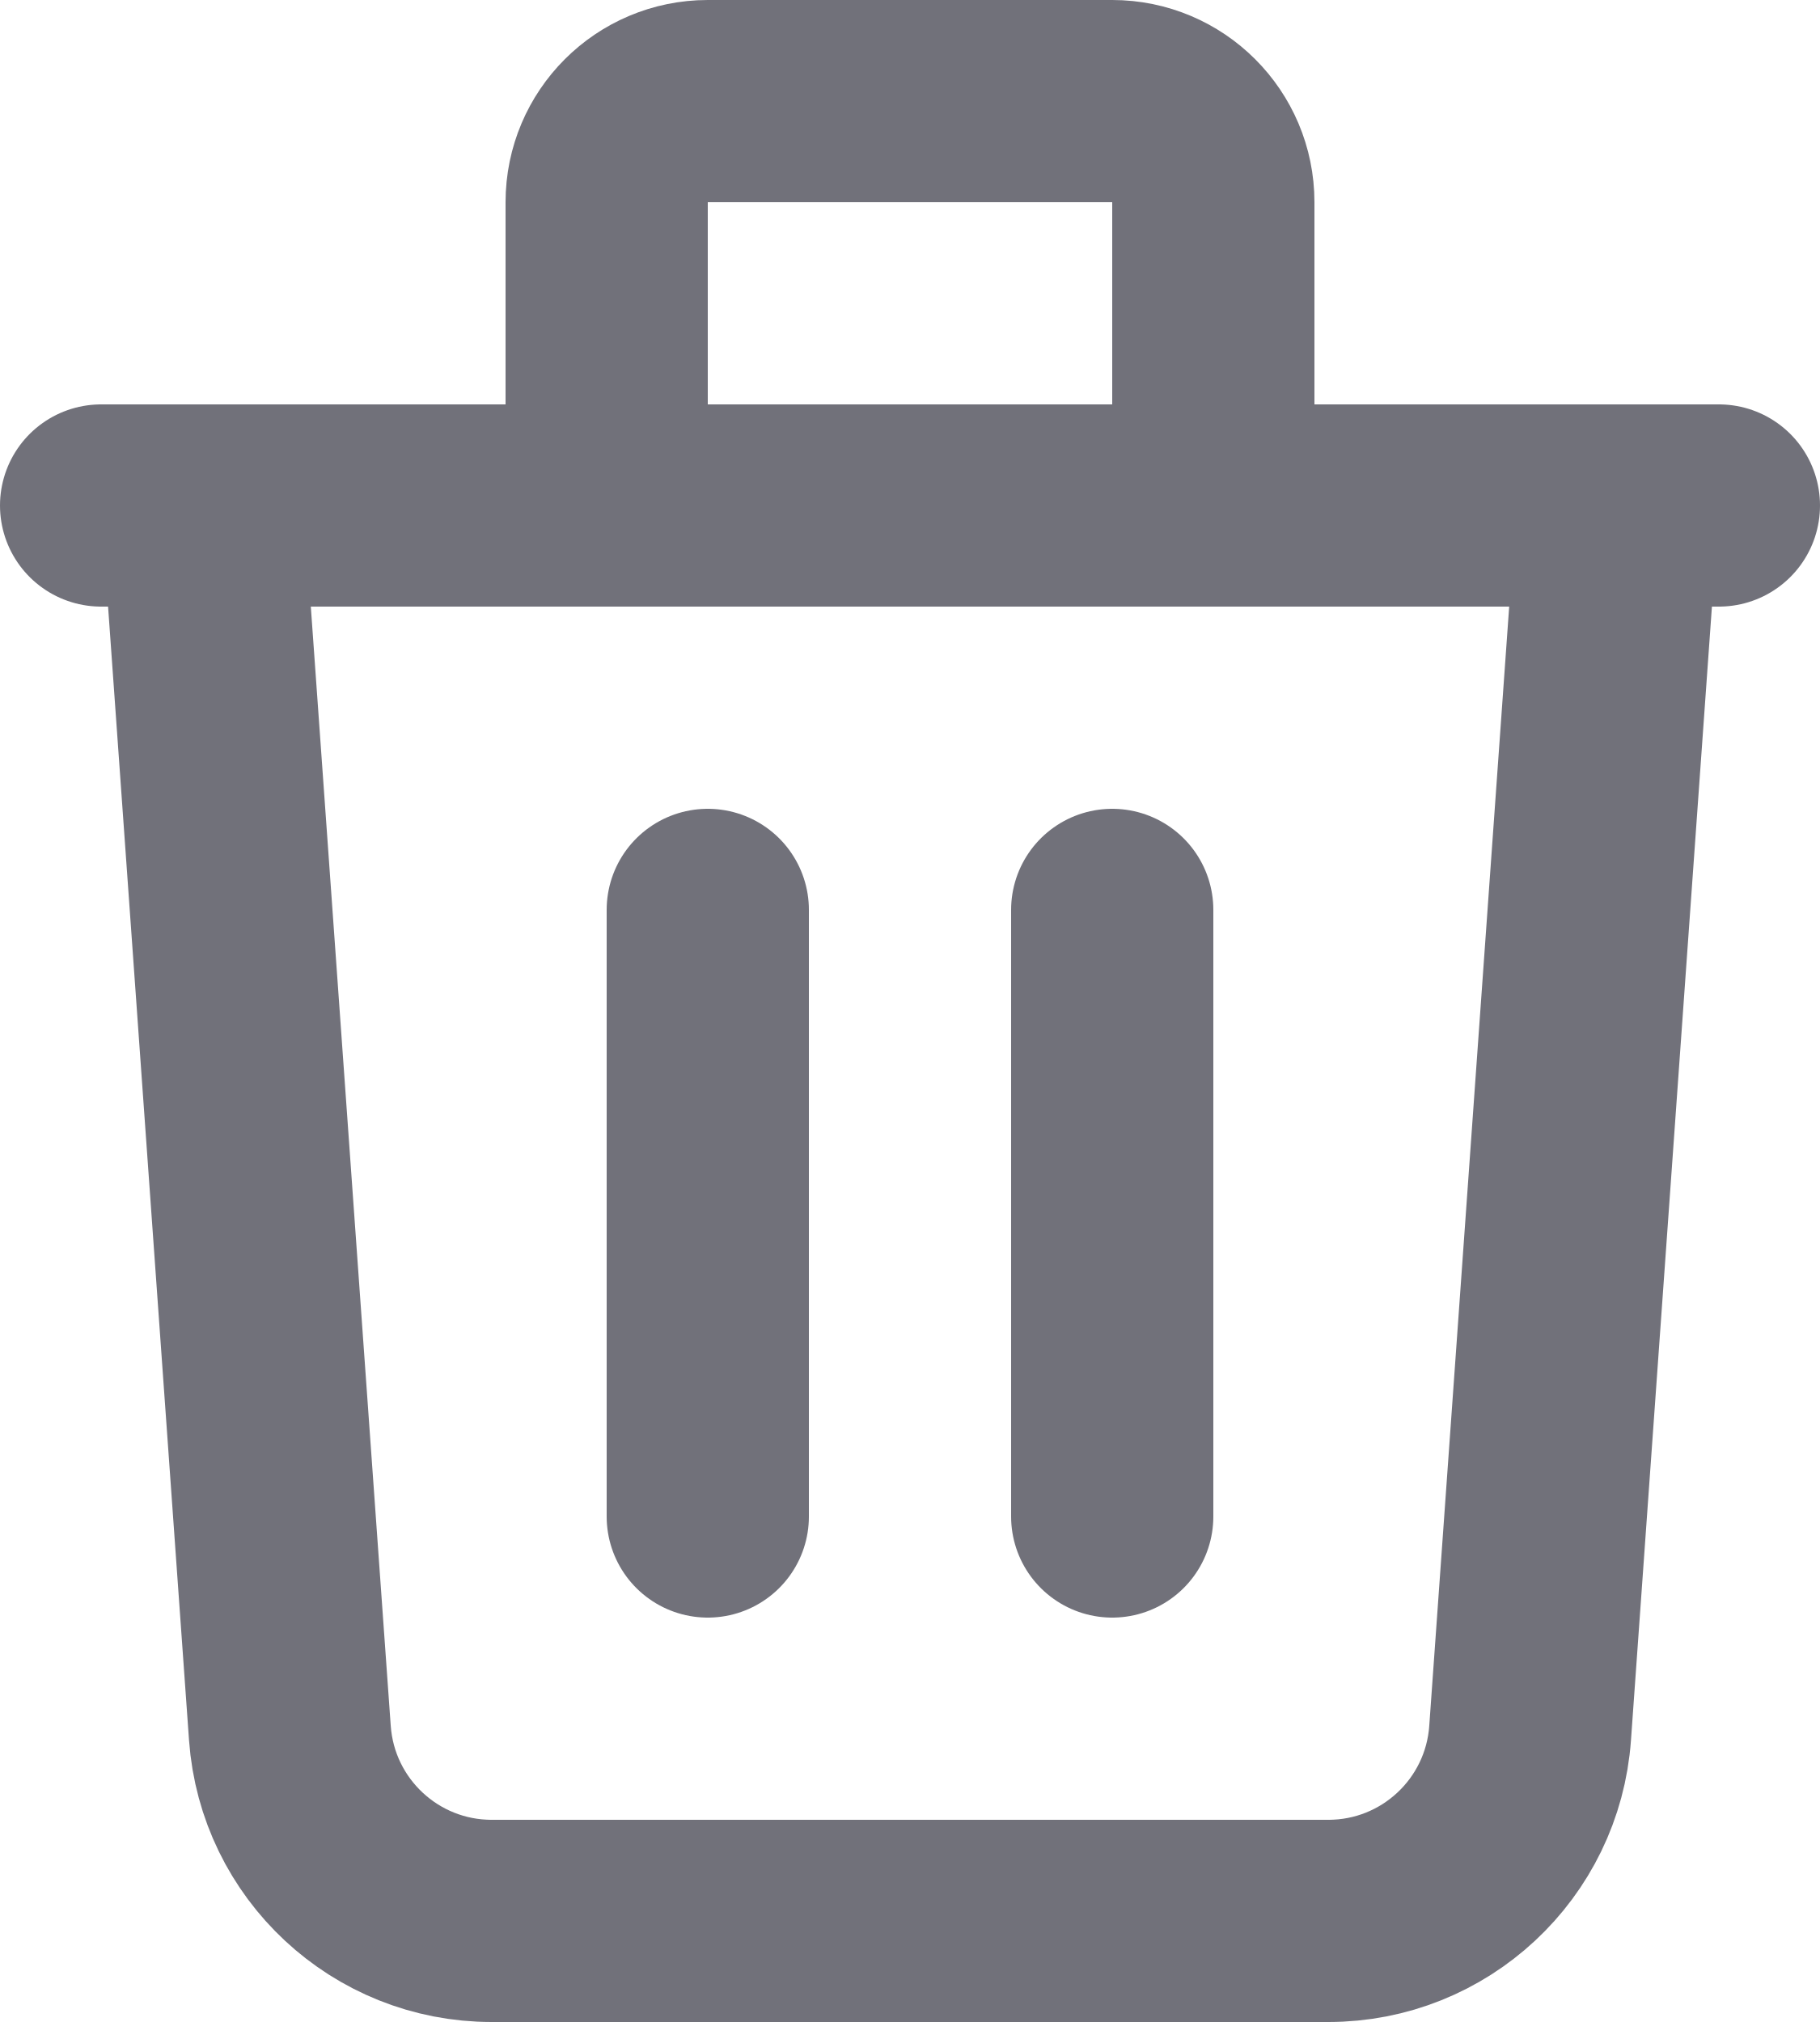
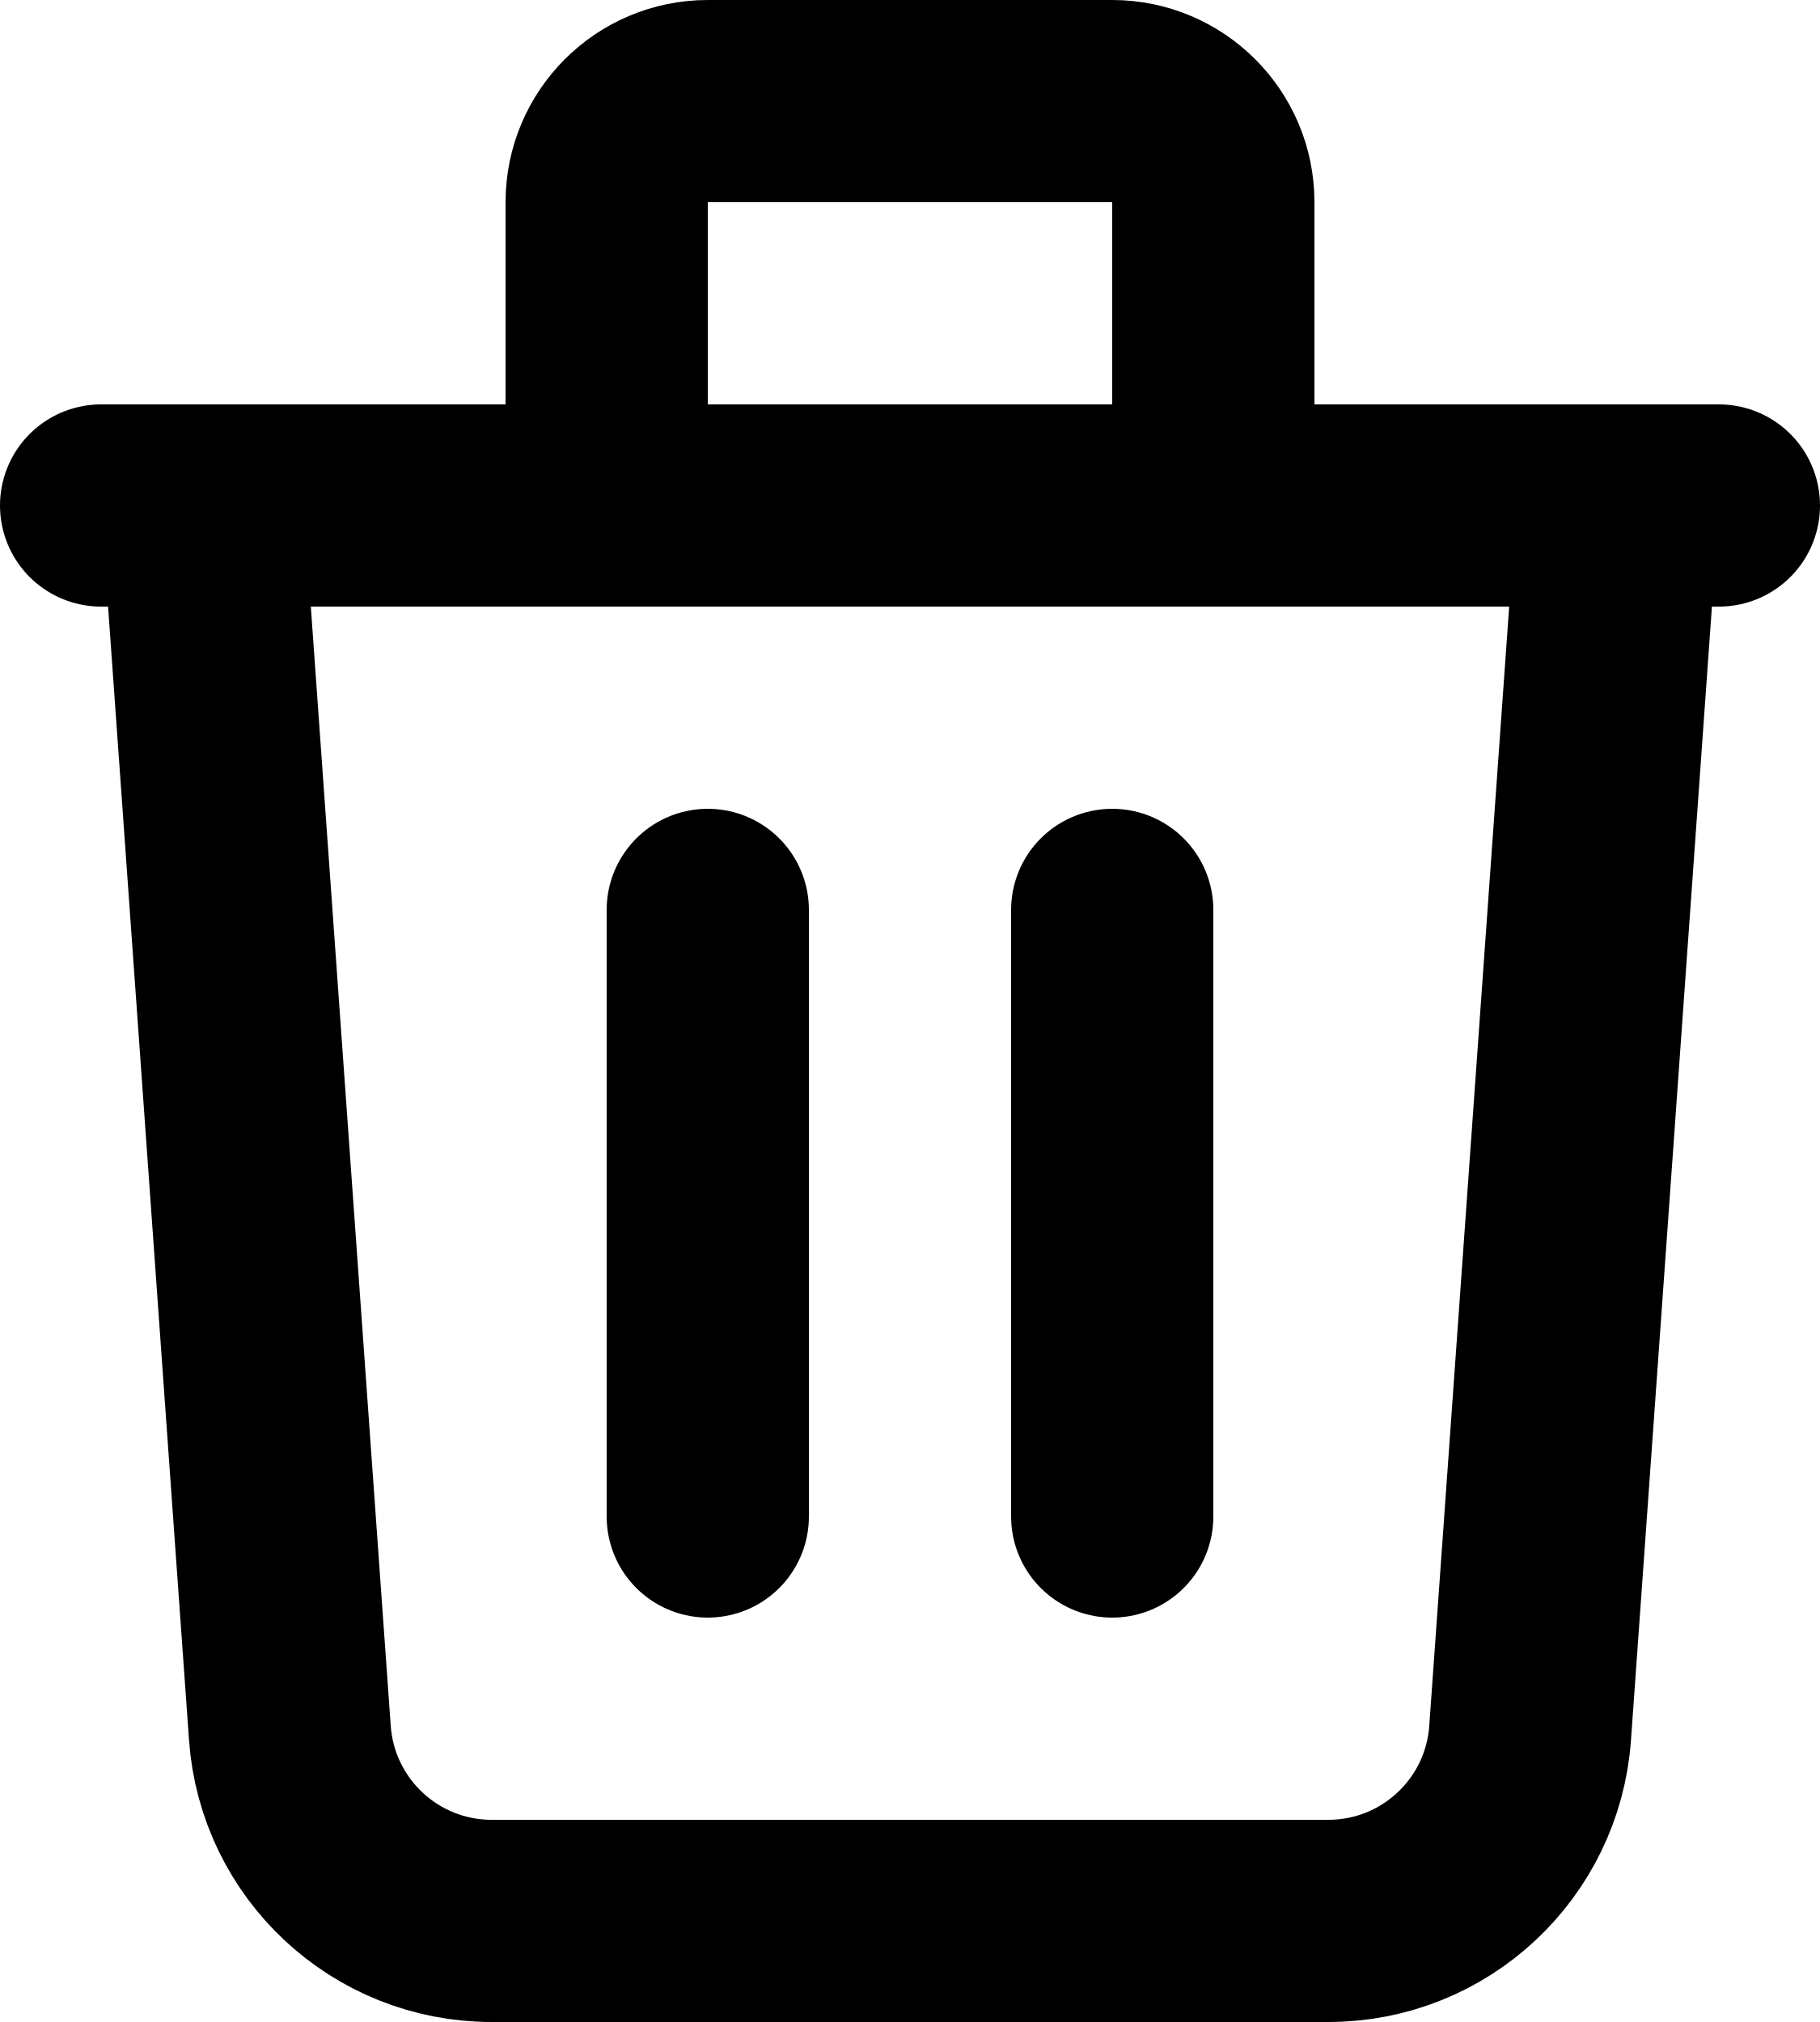
<svg xmlns="http://www.w3.org/2000/svg" width="18" height="20" viewBox="0 0 18 20" fill="none">
-   <path d="M16 5L15.133 17.142C15.058 18.189 14.187 19 13.138 19H4.862C3.813 19 2.942 18.189 2.867 17.142L2 5M7 9V15M11 9V15M12 5V2C12 1.448 11.552 1 11 1H7C6.448 1 6 1.448 6 2V5M1 5H17" stroke="#71717A" stroke-width="2" stroke-linecap="round" stroke-linejoin="round" />
+   <path d="M16 5L15.133 17.142C15.058 18.189 14.187 19 13.138 19H4.862C3.813 19 2.942 18.189 2.867 17.142L2 5M7 9V15M11 9V15M12 5V2C12 1.448 11.552 1 11 1H7C6.448 1 6 1.448 6 2V5M1 5H17" stroke="currentColor" stroke-width="2" stroke-linecap="round" stroke-linejoin="round" />
</svg>
